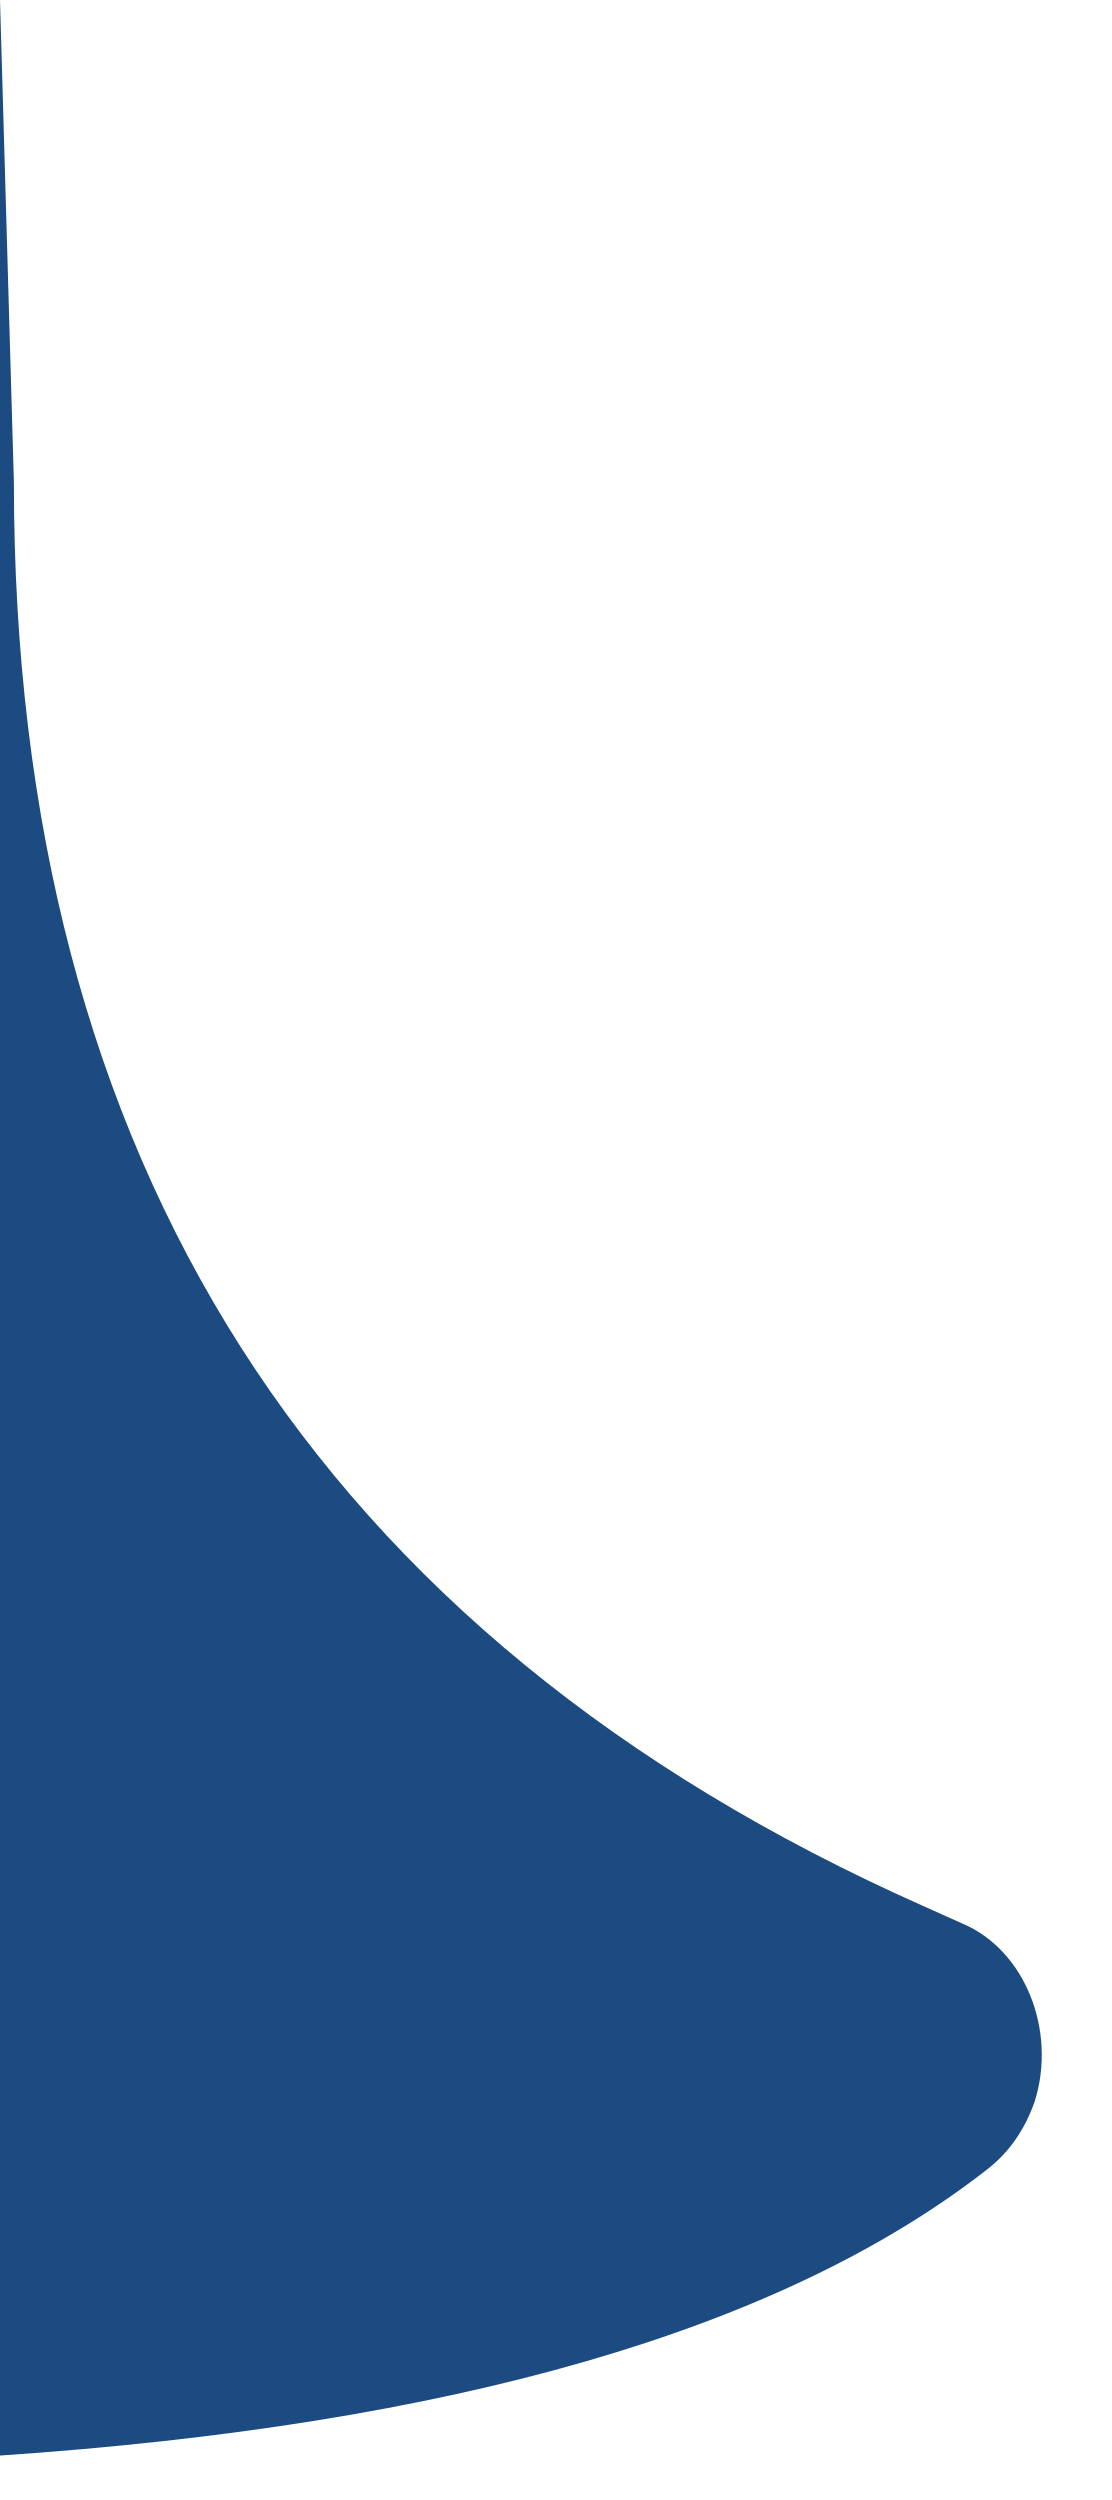
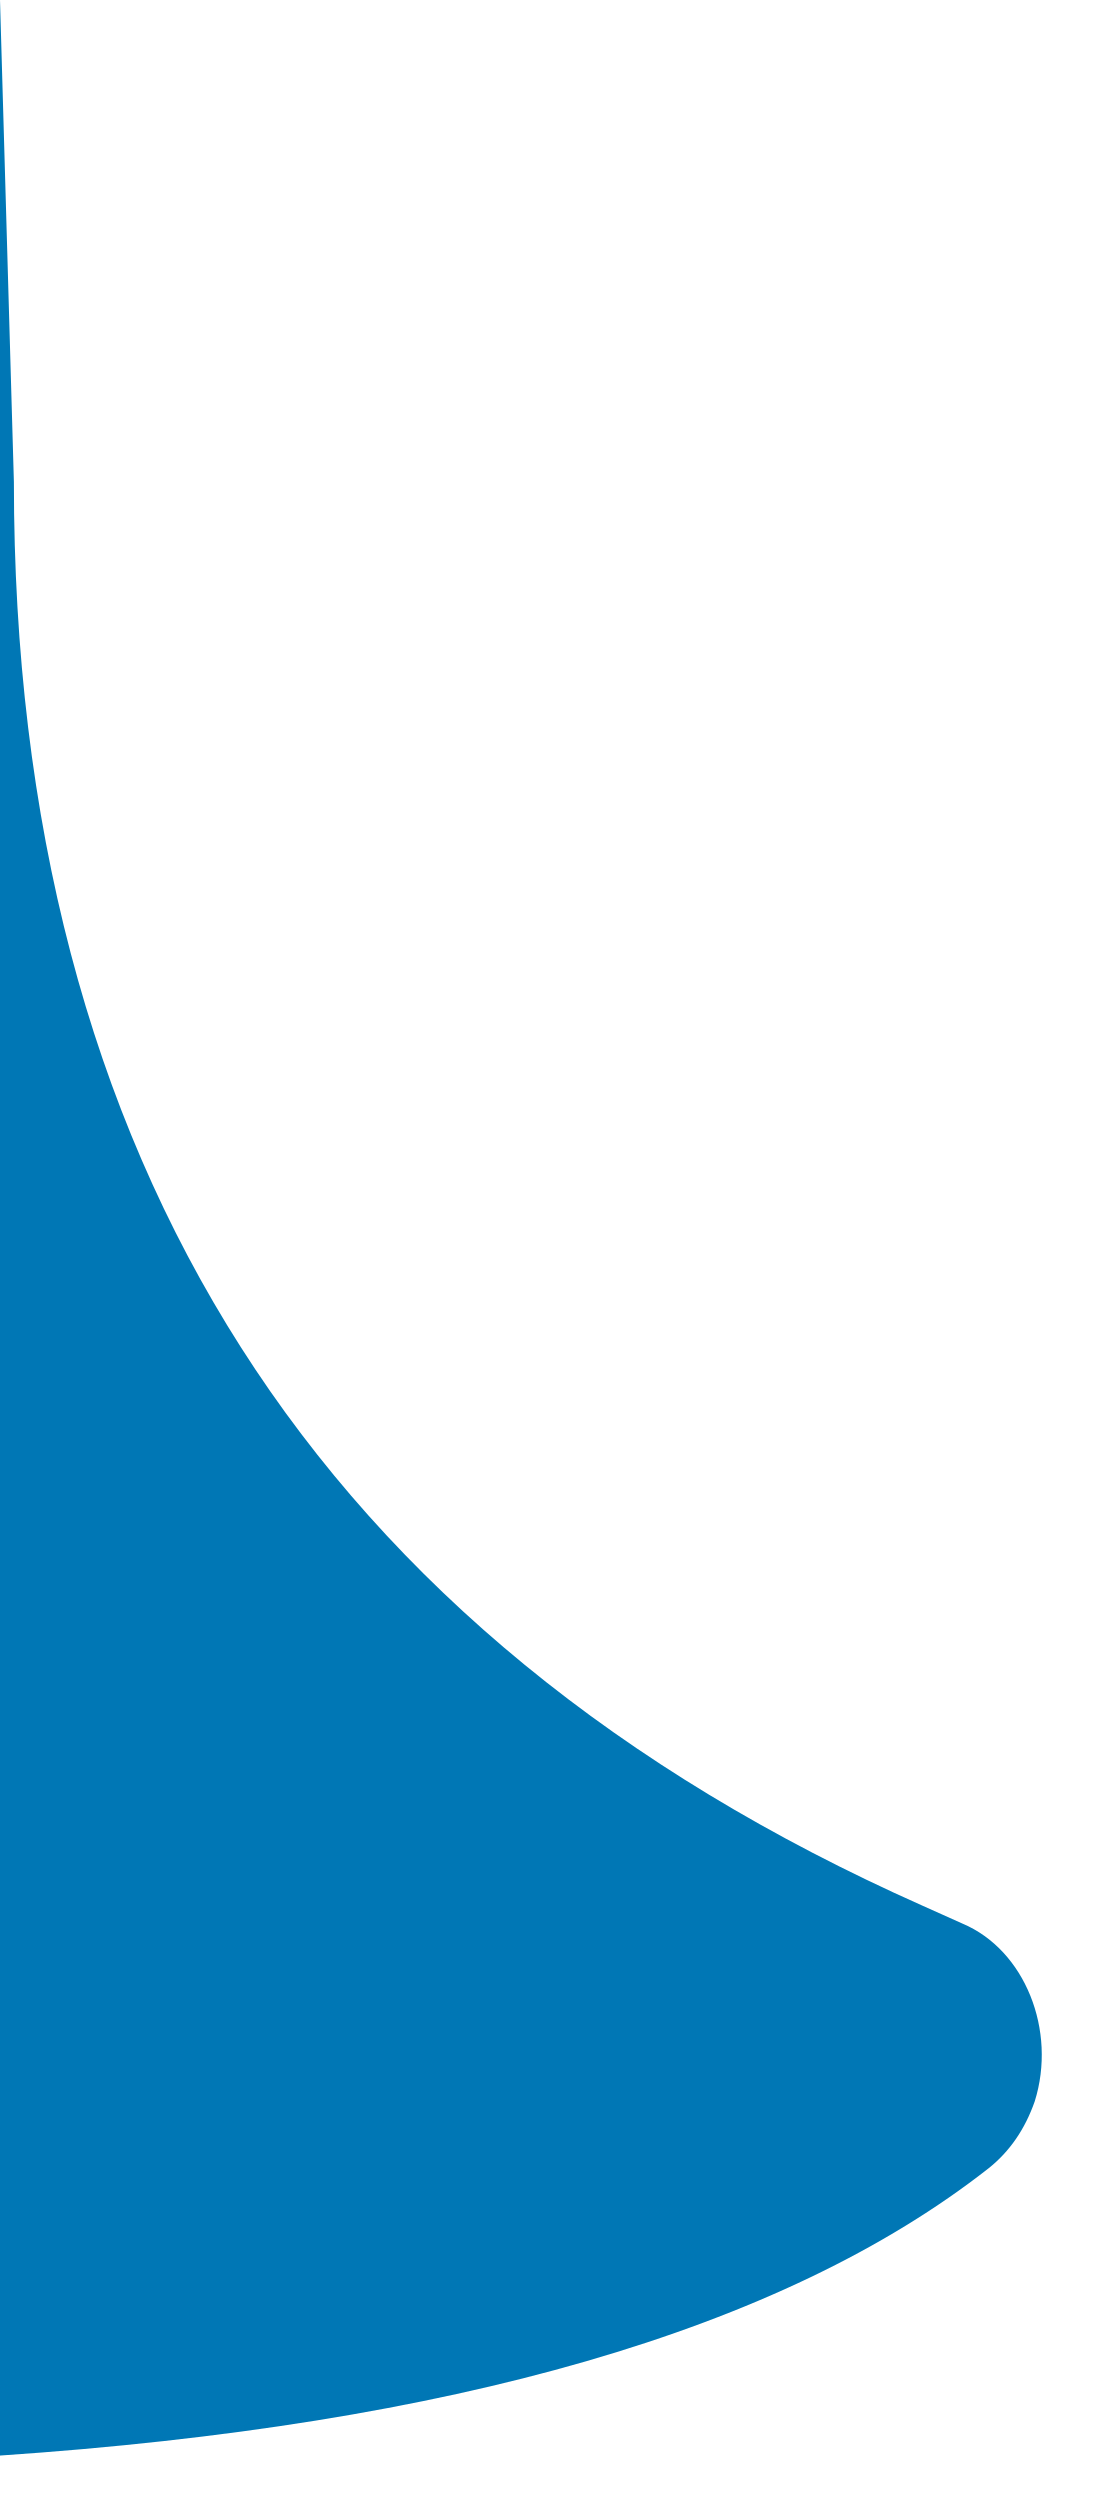
<svg xmlns="http://www.w3.org/2000/svg" width="8" height="18" viewBox="0 0 8 18" fill="none">
-   <path d="M6.93 13.85L6.64 13.72C2.28 11.78 0.1 8.36 0.1 3.47L0 0V17.68C3.25 17.46 5.63 16.78 7.12 15.61C7.27 15.49 7.38 15.33 7.45 15.13C7.61 14.62 7.38 14.04 6.93 13.85Z" fill="#1c4b81" />
+   <path d="M6.93 13.85L6.64 13.72C2.28 11.78 0.1 8.36 0.1 3.47L0 0V17.68C3.25 17.46 5.63 16.78 7.12 15.61C7.27 15.49 7.38 15.33 7.45 15.13C7.61 14.62 7.38 14.04 6.93 13.85Z" fill="#0077B5" />
</svg>
